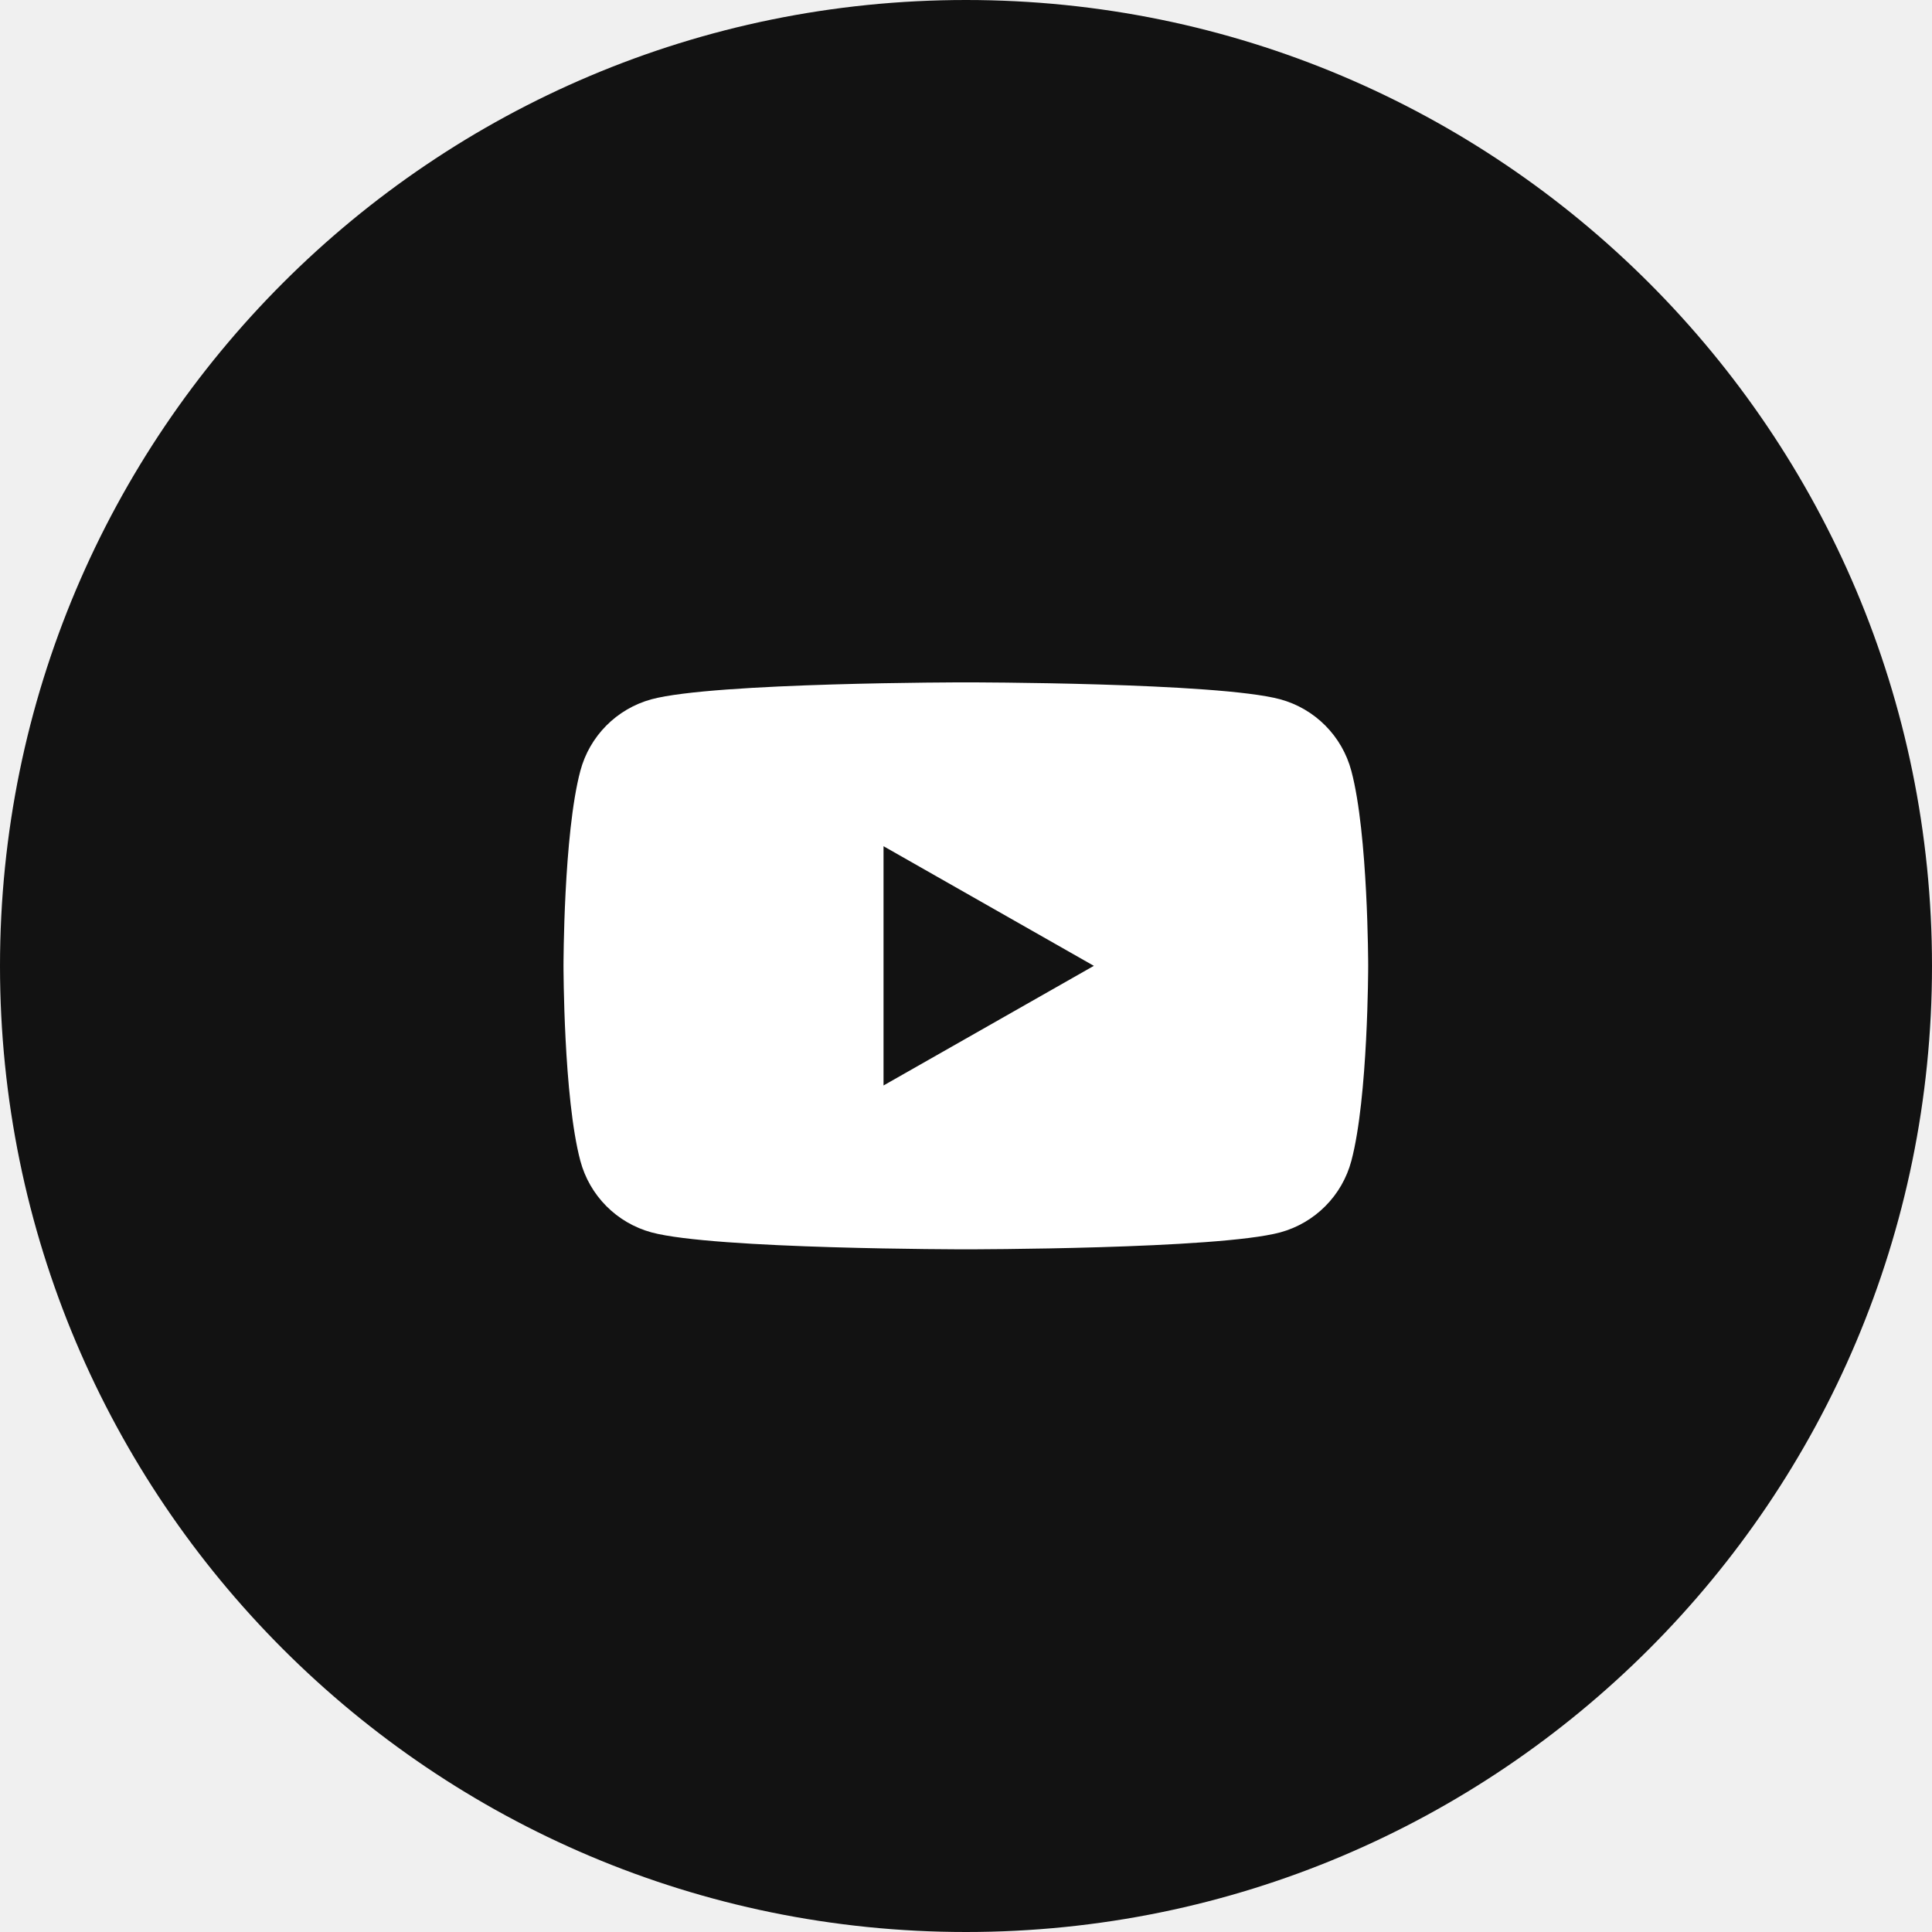
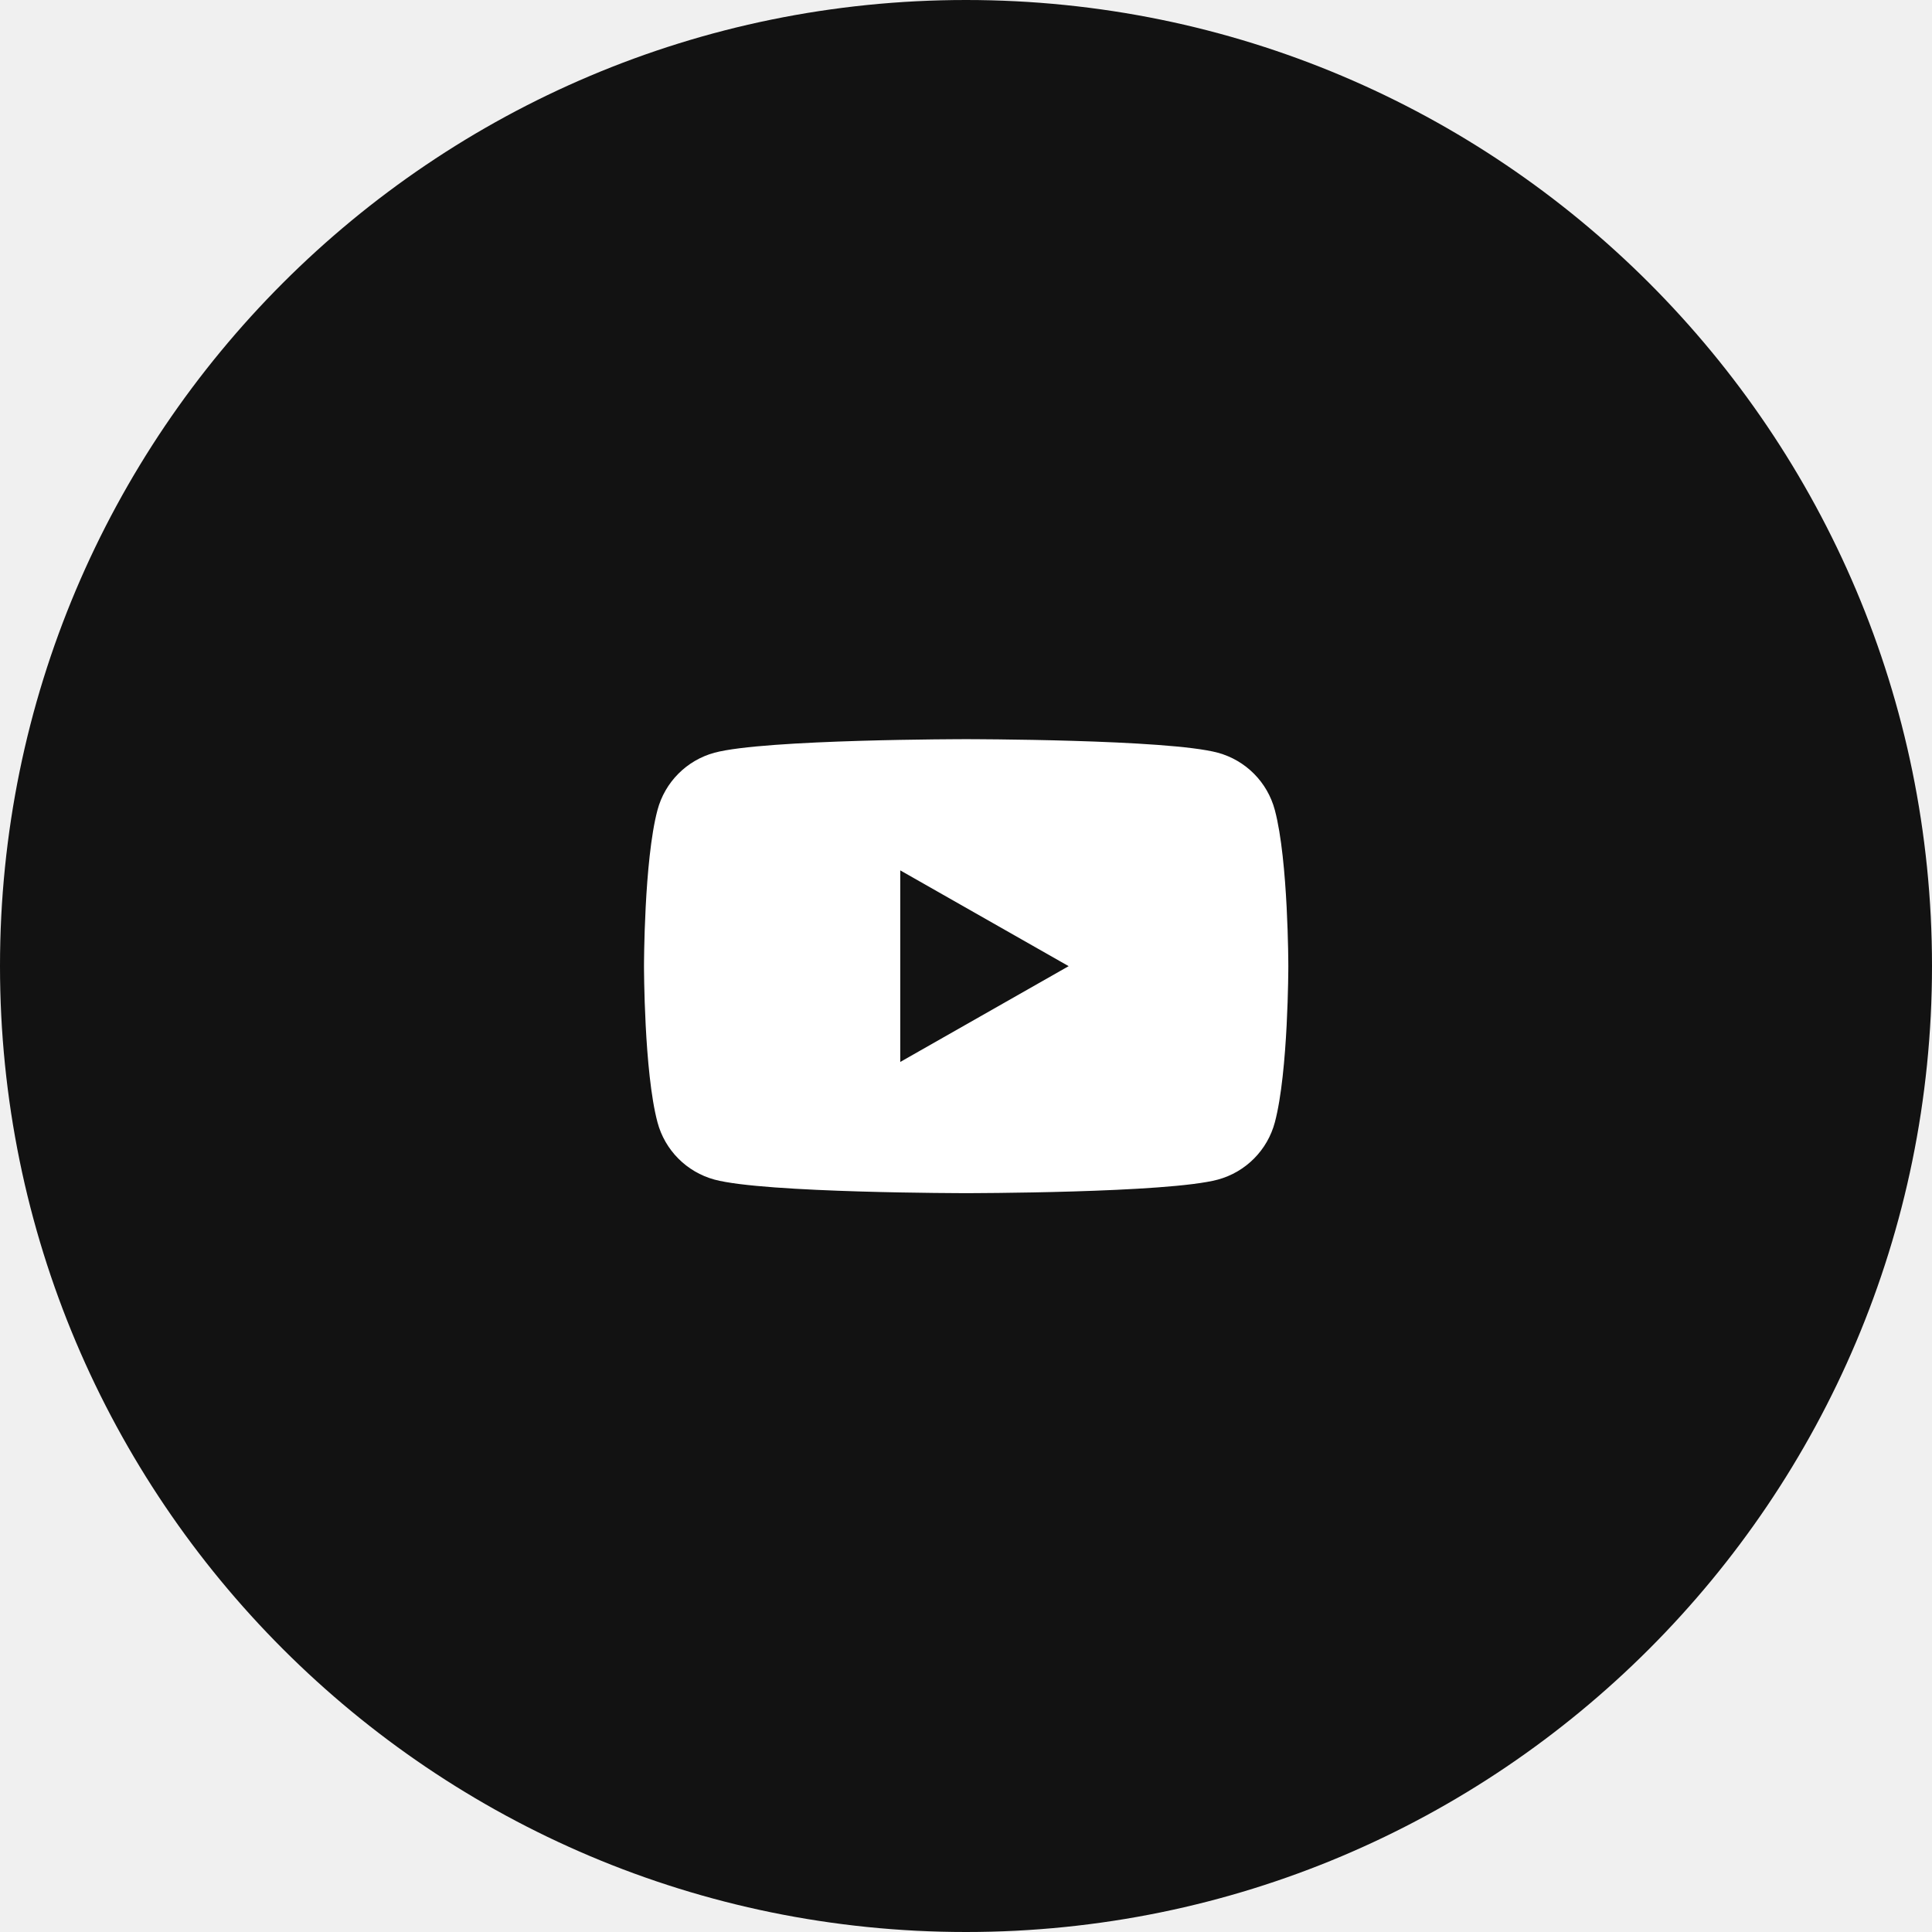
<svg xmlns="http://www.w3.org/2000/svg" preserveAspectRatio="xMidYMid meet" width="100%" height="100%" viewBox="0 0 48 48" fill="none">
  <rect width="48" height="48" rx="24" fill="#121212" />
-   <g transform="translate(14, 14) scale(0.833)">
+   <g transform="translate(16, 16) scale(0.667)">
    <path fill="white" d="M23.498 6.186a3.016 3.016 0 0 0-2.122-2.136C19.505 3.545 12 3.545 12 3.545s-7.505 0-9.377.505A3.017 3.017 0 0 0 .502 6.186C0 8.07 0 12 0 12s0 3.93.502 5.814a3.016 3.016 0 0 0 2.122 2.136c1.871.505 9.376.505 9.376.505s7.505 0 9.377-.505a3.015 3.015 0 0 0 2.122-2.136C24 15.93 24 12 24 12s0-3.93-.502-5.814zM9.545 15.568V8.432L15.818 12l-6.273 3.568z" />
  </g>
</svg>
